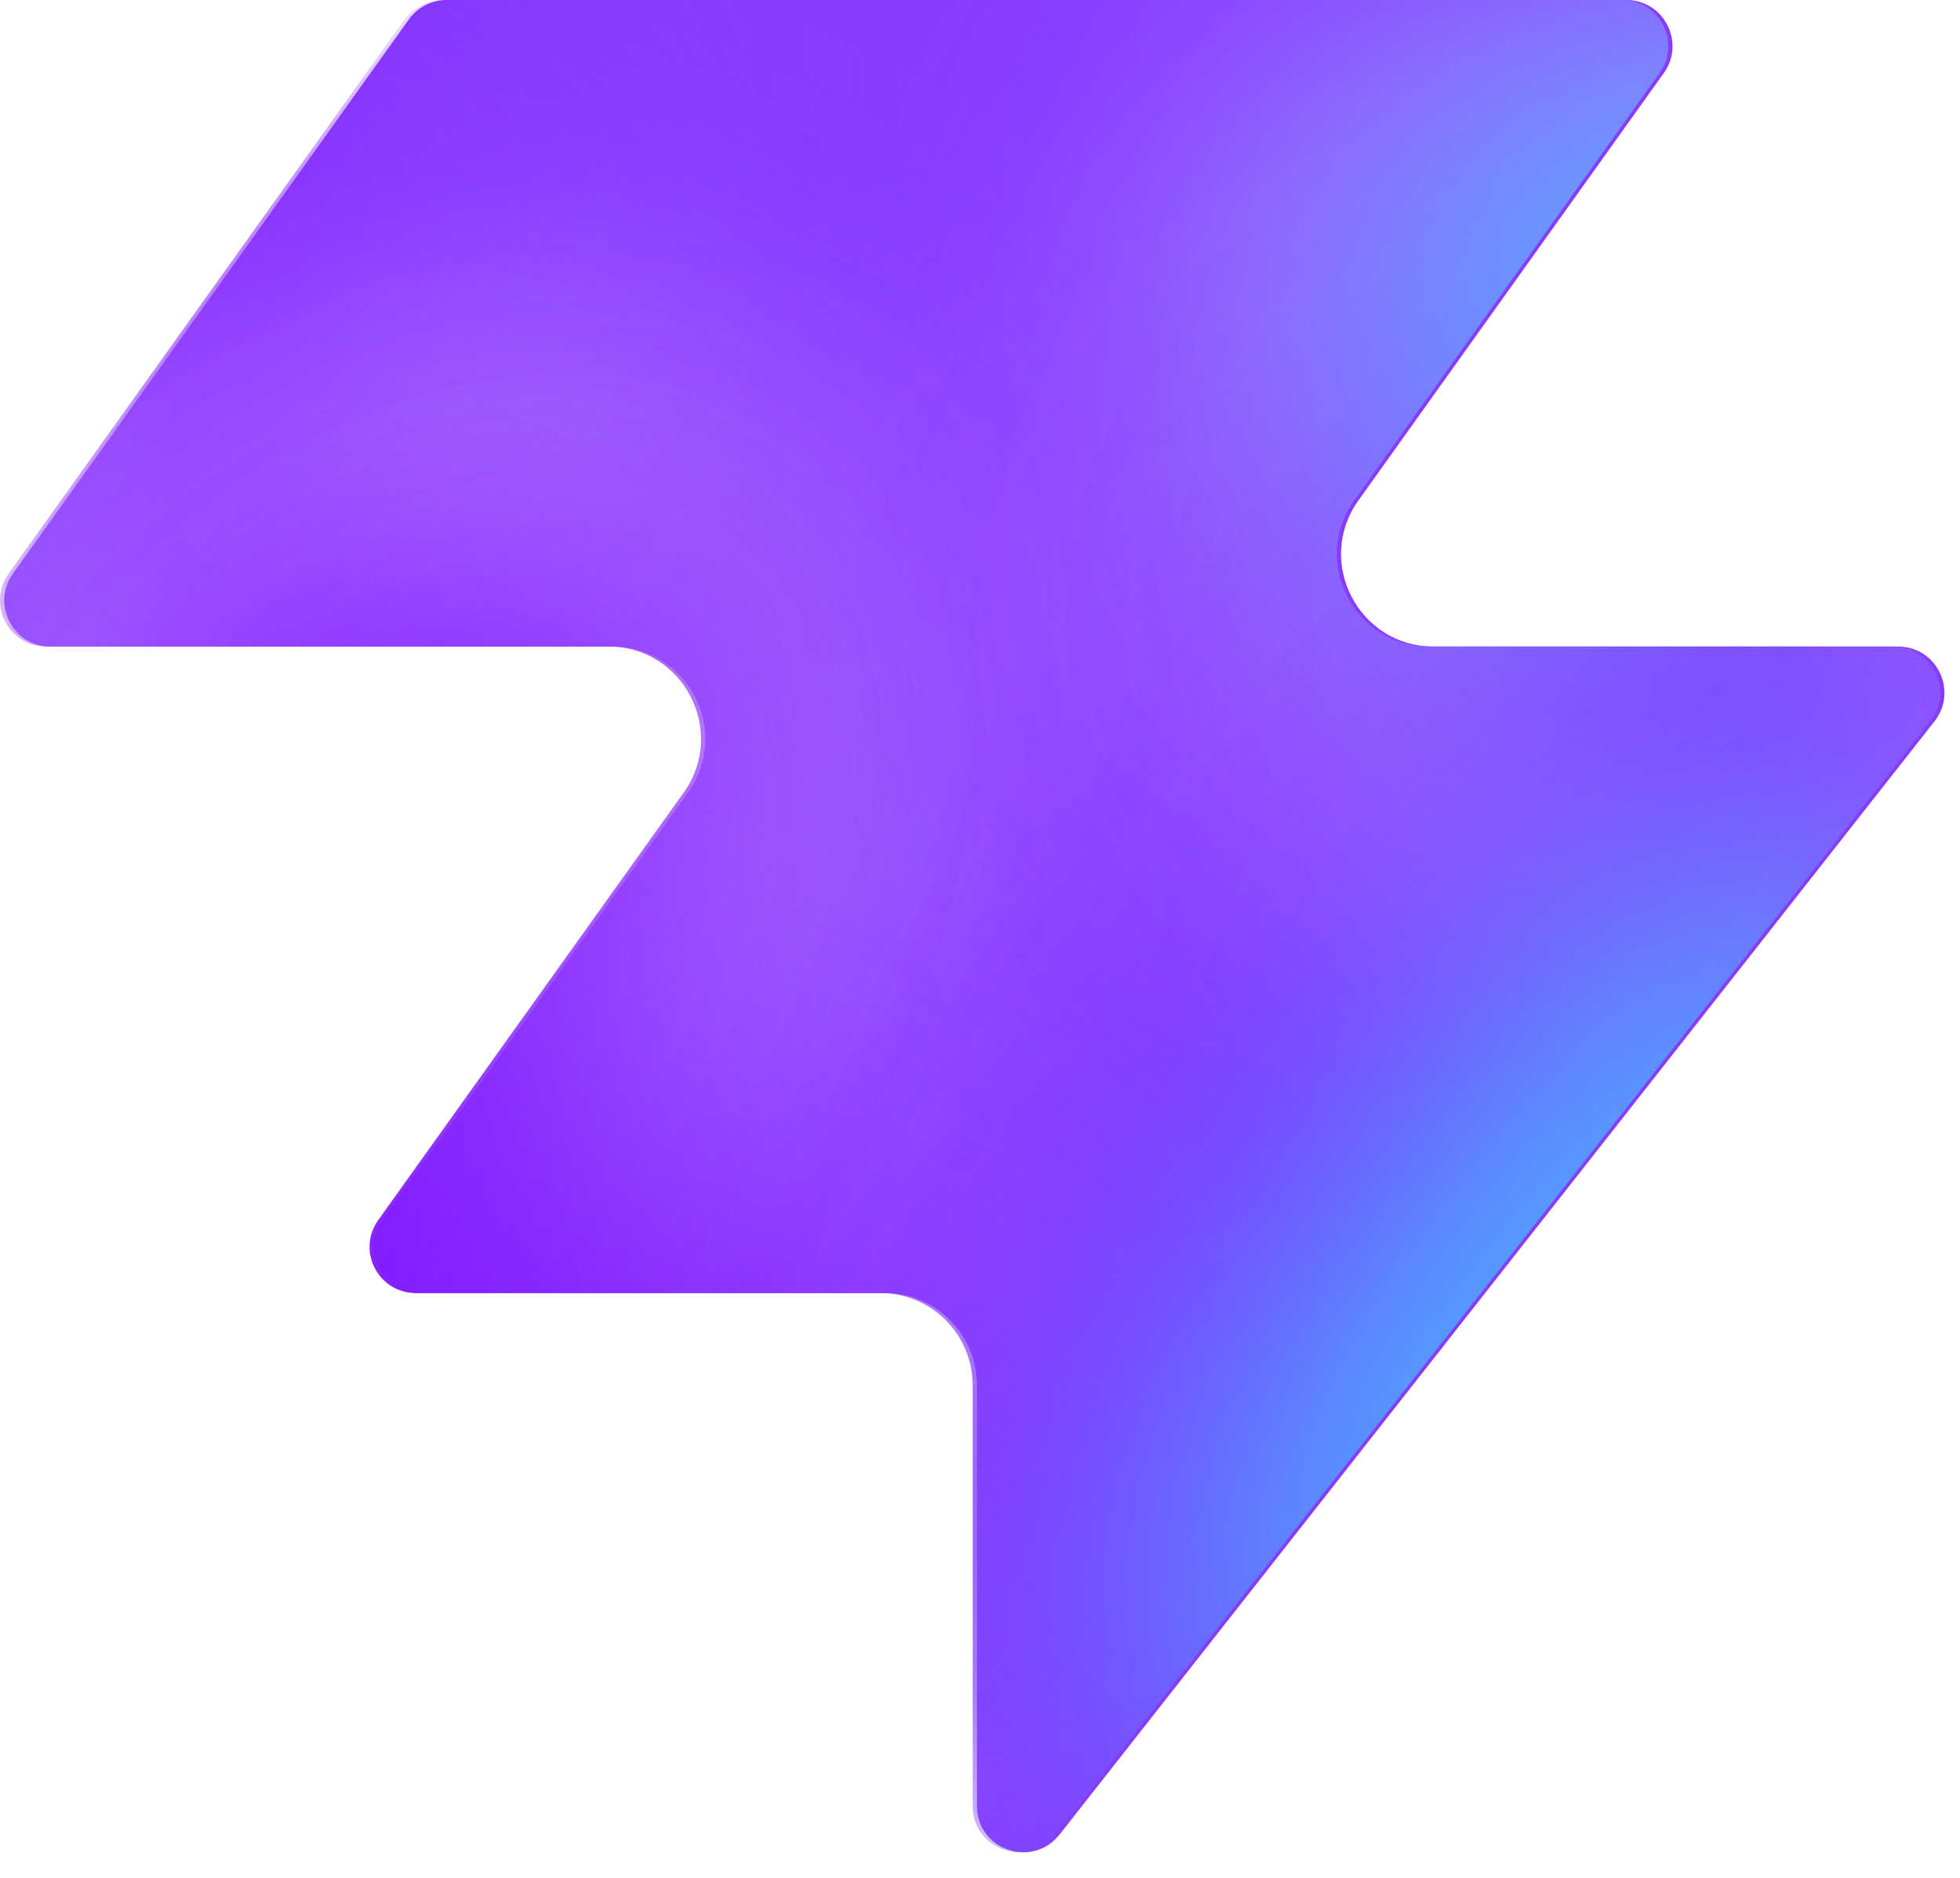
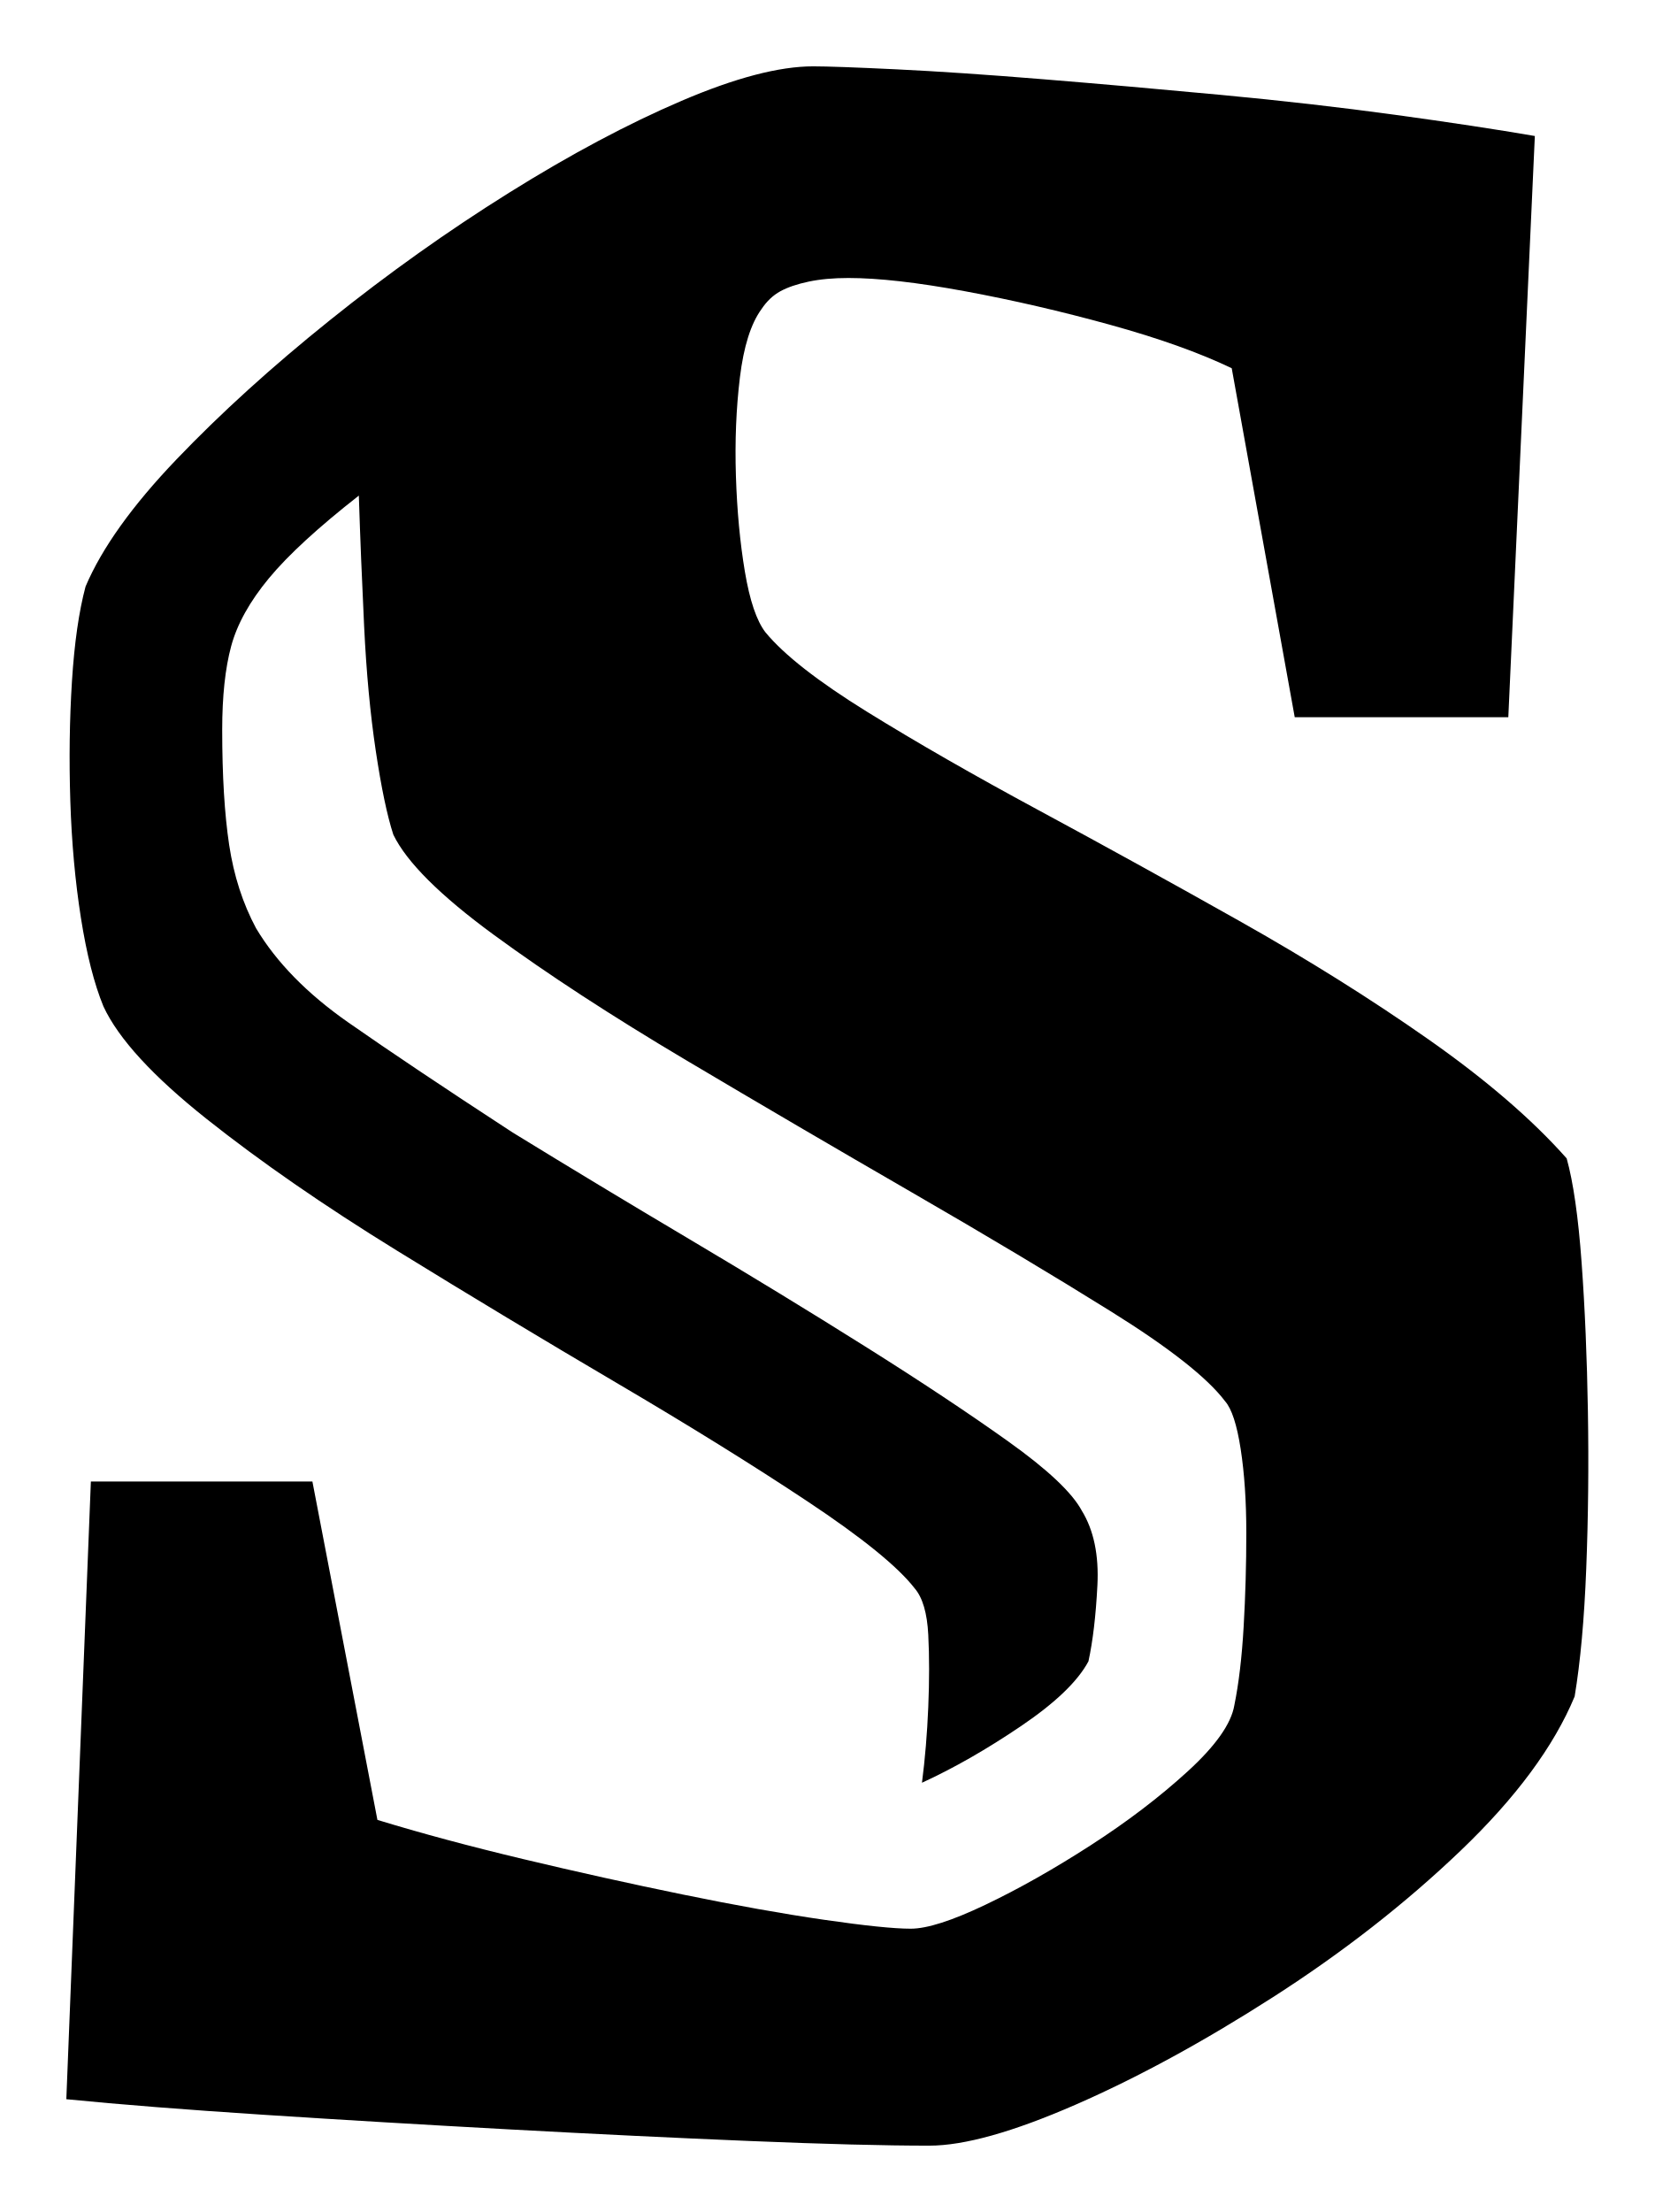
- <svg xmlns="http://www.w3.org/2000/svg" width="48" height="46" fill="none" viewBox="0 0 48 46">
-   <path fill="#863bff" d="M25.946 44.938c-.664.845-2.021.375-2.021-.698V33.937a2.26 2.26 0 0 0-2.262-2.262H10.287c-.92 0-1.456-1.04-.92-1.788l7.48-10.471c1.07-1.497 0-3.578-1.842-3.578H1.237c-.92 0-1.456-1.04-.92-1.788L10.013.474c.214-.297.556-.474.92-.474h28.894c.92 0 1.456 1.04.92 1.788l-7.48 10.471c-1.07 1.498 0 3.579 1.842 3.579h11.377c.943 0 1.473 1.088.89 1.83L25.947 44.94z" style="fill:#863bff;fill:color(display-p3 .525 .23 1);fill-opacity:1" />
-   <mask id="a" width="48" height="46" x="0" y="0" maskUnits="userSpaceOnUse" style="mask-type:alpha">
-     <path fill="#000" d="M25.842 44.938c-.664.844-2.021.375-2.021-.698V33.937a2.26 2.26 0 0 0-2.262-2.262H10.183c-.92 0-1.456-1.04-.92-1.788l7.48-10.471c1.07-1.498 0-3.579-1.842-3.579H1.133c-.92 0-1.456-1.04-.92-1.787L9.91.473c.214-.297.556-.474.92-.474h28.894c.92 0 1.456 1.04.92 1.788l-7.48 10.471c-1.07 1.498 0 3.578 1.842 3.578h11.377c.943 0 1.473 1.088.89 1.832L25.843 44.94z" style="fill:#000;fill-opacity:1" />
-   </mask>
-   <g mask="url(#a)">
-     <g filter="url(#b)">
-       <ellipse cx="5.508" cy="14.704" fill="#ede6ff" rx="5.508" ry="14.704" style="fill:#ede6ff;fill:color(display-p3 .927 .903 1);fill-opacity:1" transform="matrix(.00324 1 1 -.00324 -4.47 31.516)" />
-     </g>
-     <g filter="url(#c)">
-       <ellipse cx="10.399" cy="29.851" fill="#ede6ff" rx="10.399" ry="29.851" style="fill:#ede6ff;fill:color(display-p3 .927 .903 1);fill-opacity:1" transform="matrix(.00324 1 1 -.00324 -39.328 7.883)" />
-     </g>
-     <g filter="url(#d)">
-       <ellipse cx="5.508" cy="30.487" fill="#7e14ff" rx="5.508" ry="30.487" style="fill:#7e14ff;fill:color(display-p3 .492 .077 1);fill-opacity:1" transform="rotate(89.814 -25.913 -14.639)scale(1 -1)" />
-     </g>
-     <g filter="url(#e)">
-       <ellipse cx="5.508" cy="30.599" fill="#7e14ff" rx="5.508" ry="30.599" style="fill:#7e14ff;fill:color(display-p3 .492 .077 1);fill-opacity:1" transform="rotate(89.814 -32.644 -3.334)scale(1 -1)" />
-     </g>
-     <g filter="url(#f)">
-       <ellipse cx="5.508" cy="30.599" fill="#7e14ff" rx="5.508" ry="30.599" style="fill:#7e14ff;fill:color(display-p3 .492 .077 1);fill-opacity:1" transform="matrix(.00324 1 1 -.00324 -34.34 30.47)" />
-     </g>
-     <g filter="url(#g)">
-       <ellipse cx="14.072" cy="22.078" fill="#ede6ff" rx="14.072" ry="22.078" style="fill:#ede6ff;fill:color(display-p3 .927 .903 1);fill-opacity:1" transform="rotate(93.35 24.506 48.493)scale(-1 1)" />
-     </g>
-     <g filter="url(#h)">
-       <ellipse cx="3.47" cy="21.501" fill="#7e14ff" rx="3.47" ry="21.501" style="fill:#7e14ff;fill:color(display-p3 .492 .077 1);fill-opacity:1" transform="rotate(89.009 28.708 47.59)scale(-1 1)" />
-     </g>
-     <g filter="url(#i)">
-       <ellipse cx="3.47" cy="21.501" fill="#7e14ff" rx="3.47" ry="21.501" style="fill:#7e14ff;fill:color(display-p3 .492 .077 1);fill-opacity:1" transform="rotate(89.009 28.708 47.59)scale(-1 1)" />
-     </g>
-     <g filter="url(#j)">
-       <ellipse cx=".387" cy="8.972" fill="#7e14ff" rx="4.407" ry="29.108" style="fill:#7e14ff;fill:color(display-p3 .492 .077 1);fill-opacity:1" transform="rotate(39.51 .387 8.972)" />
-     </g>
-     <g filter="url(#k)">
-       <ellipse cx="47.523" cy="-6.092" fill="#7e14ff" rx="4.407" ry="29.108" style="fill:#7e14ff;fill:color(display-p3 .492 .077 1);fill-opacity:1" transform="rotate(37.892 47.523 -6.092)" />
-     </g>
-     <g filter="url(#l)">
-       <ellipse cx="41.412" cy="6.333" fill="#47bfff" rx="5.971" ry="9.665" style="fill:#47bfff;fill:color(display-p3 .28 .748 1);fill-opacity:1" transform="rotate(37.892 41.412 6.333)" />
-     </g>
-     <g filter="url(#m)">
-       <ellipse cx="-1.879" cy="38.332" fill="#7e14ff" rx="4.407" ry="29.108" style="fill:#7e14ff;fill:color(display-p3 .492 .077 1);fill-opacity:1" transform="rotate(37.892 -1.88 38.332)" />
-     </g>
-     <g filter="url(#n)">
-       <ellipse cx="-1.879" cy="38.332" fill="#7e14ff" rx="4.407" ry="29.108" style="fill:#7e14ff;fill:color(display-p3 .492 .077 1);fill-opacity:1" transform="rotate(37.892 -1.88 38.332)" />
-     </g>
-     <g filter="url(#o)">
-       <ellipse cx="35.651" cy="29.907" fill="#7e14ff" rx="4.407" ry="29.108" style="fill:#7e14ff;fill:color(display-p3 .492 .077 1);fill-opacity:1" transform="rotate(37.892 35.651 29.907)" />
-     </g>
-     <g filter="url(#p)">
-       <ellipse cx="38.418" cy="32.4" fill="#47bfff" rx="5.971" ry="15.297" style="fill:#47bfff;fill:color(display-p3 .28 .748 1);fill-opacity:1" transform="rotate(37.892 38.418 32.4)" />
-     </g>
-   </g>
-   <defs>
-     <filter id="b" width="60.045" height="41.654" x="-19.77" y="16.149" color-interpolation-filters="sRGB" filterUnits="userSpaceOnUse">
-       <feFlood flood-opacity="0" result="BackgroundImageFix" />
-       <feBlend in="SourceGraphic" in2="BackgroundImageFix" result="shape" />
-       <feGaussianBlur result="effect1_foregroundBlur_2002_17158" stdDeviation="7.659" />
-     </filter>
-     <filter id="c" width="90.34" height="51.437" x="-54.613" y="-7.533" color-interpolation-filters="sRGB" filterUnits="userSpaceOnUse">
-       <feFlood flood-opacity="0" result="BackgroundImageFix" />
-       <feBlend in="SourceGraphic" in2="BackgroundImageFix" result="shape" />
-       <feGaussianBlur result="effect1_foregroundBlur_2002_17158" stdDeviation="7.659" />
-     </filter>
-     <filter id="d" width="79.355" height="29.4" x="-49.64" y="2.03" color-interpolation-filters="sRGB" filterUnits="userSpaceOnUse">
-       <feFlood flood-opacity="0" result="BackgroundImageFix" />
-       <feBlend in="SourceGraphic" in2="BackgroundImageFix" result="shape" />
-       <feGaussianBlur result="effect1_foregroundBlur_2002_17158" stdDeviation="4.596" />
-     </filter>
-     <filter id="e" width="79.579" height="29.4" x="-45.045" y="20.029" color-interpolation-filters="sRGB" filterUnits="userSpaceOnUse">
-       <feFlood flood-opacity="0" result="BackgroundImageFix" />
-       <feBlend in="SourceGraphic" in2="BackgroundImageFix" result="shape" />
-       <feGaussianBlur result="effect1_foregroundBlur_2002_17158" stdDeviation="4.596" />
-     </filter>
-     <filter id="f" width="79.579" height="29.4" x="-43.513" y="21.178" color-interpolation-filters="sRGB" filterUnits="userSpaceOnUse">
-       <feFlood flood-opacity="0" result="BackgroundImageFix" />
-       <feBlend in="SourceGraphic" in2="BackgroundImageFix" result="shape" />
-       <feGaussianBlur result="effect1_foregroundBlur_2002_17158" stdDeviation="4.596" />
-     </filter>
-     <filter id="g" width="74.749" height="58.852" x="15.756" y="-17.901" color-interpolation-filters="sRGB" filterUnits="userSpaceOnUse">
-       <feFlood flood-opacity="0" result="BackgroundImageFix" />
-       <feBlend in="SourceGraphic" in2="BackgroundImageFix" result="shape" />
-       <feGaussianBlur result="effect1_foregroundBlur_2002_17158" stdDeviation="7.659" />
-     </filter>
-     <filter id="h" width="61.377" height="25.362" x="23.548" y="2.284" color-interpolation-filters="sRGB" filterUnits="userSpaceOnUse">
-       <feFlood flood-opacity="0" result="BackgroundImageFix" />
-       <feBlend in="SourceGraphic" in2="BackgroundImageFix" result="shape" />
-       <feGaussianBlur result="effect1_foregroundBlur_2002_17158" stdDeviation="4.596" />
-     </filter>
-     <filter id="i" width="61.377" height="25.362" x="23.548" y="2.284" color-interpolation-filters="sRGB" filterUnits="userSpaceOnUse">
-       <feFlood flood-opacity="0" result="BackgroundImageFix" />
-       <feBlend in="SourceGraphic" in2="BackgroundImageFix" result="shape" />
-       <feGaussianBlur result="effect1_foregroundBlur_2002_17158" stdDeviation="4.596" />
-     </filter>
-     <filter id="j" width="56.045" height="63.649" x="-27.636" y="-22.853" color-interpolation-filters="sRGB" filterUnits="userSpaceOnUse">
-       <feFlood flood-opacity="0" result="BackgroundImageFix" />
-       <feBlend in="SourceGraphic" in2="BackgroundImageFix" result="shape" />
-       <feGaussianBlur result="effect1_foregroundBlur_2002_17158" stdDeviation="4.596" />
-     </filter>
-     <filter id="k" width="54.814" height="64.646" x="20.116" y="-38.415" color-interpolation-filters="sRGB" filterUnits="userSpaceOnUse">
-       <feFlood flood-opacity="0" result="BackgroundImageFix" />
-       <feBlend in="SourceGraphic" in2="BackgroundImageFix" result="shape" />
-       <feGaussianBlur result="effect1_foregroundBlur_2002_17158" stdDeviation="4.596" />
-     </filter>
-     <filter id="l" width="33.541" height="35.313" x="24.641" y="-11.323" color-interpolation-filters="sRGB" filterUnits="userSpaceOnUse">
-       <feFlood flood-opacity="0" result="BackgroundImageFix" />
-       <feBlend in="SourceGraphic" in2="BackgroundImageFix" result="shape" />
-       <feGaussianBlur result="effect1_foregroundBlur_2002_17158" stdDeviation="4.596" />
-     </filter>
-     <filter id="m" width="54.814" height="64.646" x="-29.286" y="6.009" color-interpolation-filters="sRGB" filterUnits="userSpaceOnUse">
-       <feFlood flood-opacity="0" result="BackgroundImageFix" />
-       <feBlend in="SourceGraphic" in2="BackgroundImageFix" result="shape" />
-       <feGaussianBlur result="effect1_foregroundBlur_2002_17158" stdDeviation="4.596" />
-     </filter>
-     <filter id="n" width="54.814" height="64.646" x="-29.286" y="6.009" color-interpolation-filters="sRGB" filterUnits="userSpaceOnUse">
-       <feFlood flood-opacity="0" result="BackgroundImageFix" />
-       <feBlend in="SourceGraphic" in2="BackgroundImageFix" result="shape" />
-       <feGaussianBlur result="effect1_foregroundBlur_2002_17158" stdDeviation="4.596" />
-     </filter>
-     <filter id="o" width="54.814" height="64.646" x="8.244" y="-2.416" color-interpolation-filters="sRGB" filterUnits="userSpaceOnUse">
-       <feFlood flood-opacity="0" result="BackgroundImageFix" />
-       <feBlend in="SourceGraphic" in2="BackgroundImageFix" result="shape" />
-       <feGaussianBlur result="effect1_foregroundBlur_2002_17158" stdDeviation="4.596" />
-     </filter>
-     <filter id="p" width="39.409" height="43.623" x="18.713" y="10.588" color-interpolation-filters="sRGB" filterUnits="userSpaceOnUse">
-       <feFlood flood-opacity="0" result="BackgroundImageFix" />
-       <feBlend in="SourceGraphic" in2="BackgroundImageFix" result="shape" />
-       <feGaussianBlur result="effect1_foregroundBlur_2002_17158" stdDeviation="4.596" />
-     </filter>
-   </defs>
+ <svg xmlns="http://www.w3.org/2000/svg" viewBox="23 -636.6 498.925 666.8">
+   <path transform="scale(1,-1)" d="M43 3.8 50.4 190H117.2L136.801 88.001Q156.401 82 180.701 76.2Q205 70.4 228.9 65.5Q252.8 60.6 271.4 57.9Q290 55.2 297.6 55.2Q305 55.2 320.101 62.4Q335.201 69.6 351.801 80.3Q368.401 91 381.1 102.6Q393.8 114.2 395.2 122.6Q397.2 132.4 398 146.3Q398.8 160.2 398.8 174.5Q398.8 188.8 397.1 199.8Q395.4 210.8 392.4 214.2Q384.4 224.8 358.1 241.2Q331.8 257.6 297.7 277.3Q263.6 297 229.9 317Q196.2 337 171.9 354.8Q147.599 372.599 141.6 384.999Q138.8 393.6 136.3 410.3Q133.8 427 132.8 447.7Q131.8 468.4 131.2 487.2Q112.8 472.8 104.1 462.3Q95.4 451.8 92.7 441.8Q90 431.8 90 416.6Q90 395.8 92.1 381.9Q94.2 367.999 100.2 356.799Q109.4 341.4 128 328.4Q146.599 315.4 177.599 295.2Q202.999 279.6 230.8 263.1Q258.6 246.6 283.9 230.7Q309.2 214.8 327 202.1Q344.801 189.4 349.201 181.2Q354.601 172.4 353.901 158.7Q353.201 145 351.201 135.8Q346.401 126.8 330.901 116.3Q315.401 105.8 301.001 99.2Q302.401 110 302.901 122.0Q303.401 134 302.901 143.8Q302.401 153.6 298.801 157.8Q291.201 167.6 266.501 184Q241.801 200.4 208.801 219.8Q175.801 239.199 142.701 259.599Q109.6 279.999 85.3 299.299Q61 318.599 54.2 333.199Q50 343.399 47.4 359.899Q44.8 376.399 44.2 395.199Q43.6 414 44.7 431.3Q45.8 448.6 48.8 459.8Q56.2 477.2 76.2 498.1Q96.2 519 122.5 540.1Q148.8 561.2 176.5 578.5Q204.2 595.8 228.5 606.2Q252.8 616.6 268.2 616.6Q274.6 616.6 293.3 615.7Q312 614.8 337.701 612.7Q363.401 610.6 391.101 608Q418.802 605.4 443.602 602Q468.402 598.6 485.802 595.6L477.802 420.4H413.401L394.401 525.6Q379.801 532.6 357.701 538.7Q335.601 544.8 314.001 548.8Q292.401 552.8 278.801 552.8Q272.001 552.8 266.801 551.7Q261.601 550.6 258.301 548.8Q255.001 547 252.601 543.4Q247.801 536.8 246.101 522.8Q244.401 508.801 244.901 493.101Q245.401 477.401 247.601 464.301Q249.801 451.201 253.801 446.001Q262.201 435.801 284.501 422.001Q306.801 408.201 336.101 392.401Q365.401 376.601 396.501 359.101Q427.602 341.601 453.702 323.301Q479.802 305.001 495.402 287.401Q498.402 276.601 499.902 256.001Q501.402 235.401 501.802 211.101Q502.202 186.801 501.302 163.801Q500.402 140.801 497.802 125.201Q488.402 102.6 463.402 78.7Q438.402 54.8 406.901 34.6Q375.401 14.4 347.201 2.1Q319.001 -10.2 303.201 -10.2Q283.001 -10.2 249.1 -8.8Q215.2 -7.4 176.6 -5.3Q138 -3.2 102.6 -0.9Q67.2 1.4 43 3.8Z" fill="black" />
</svg>
